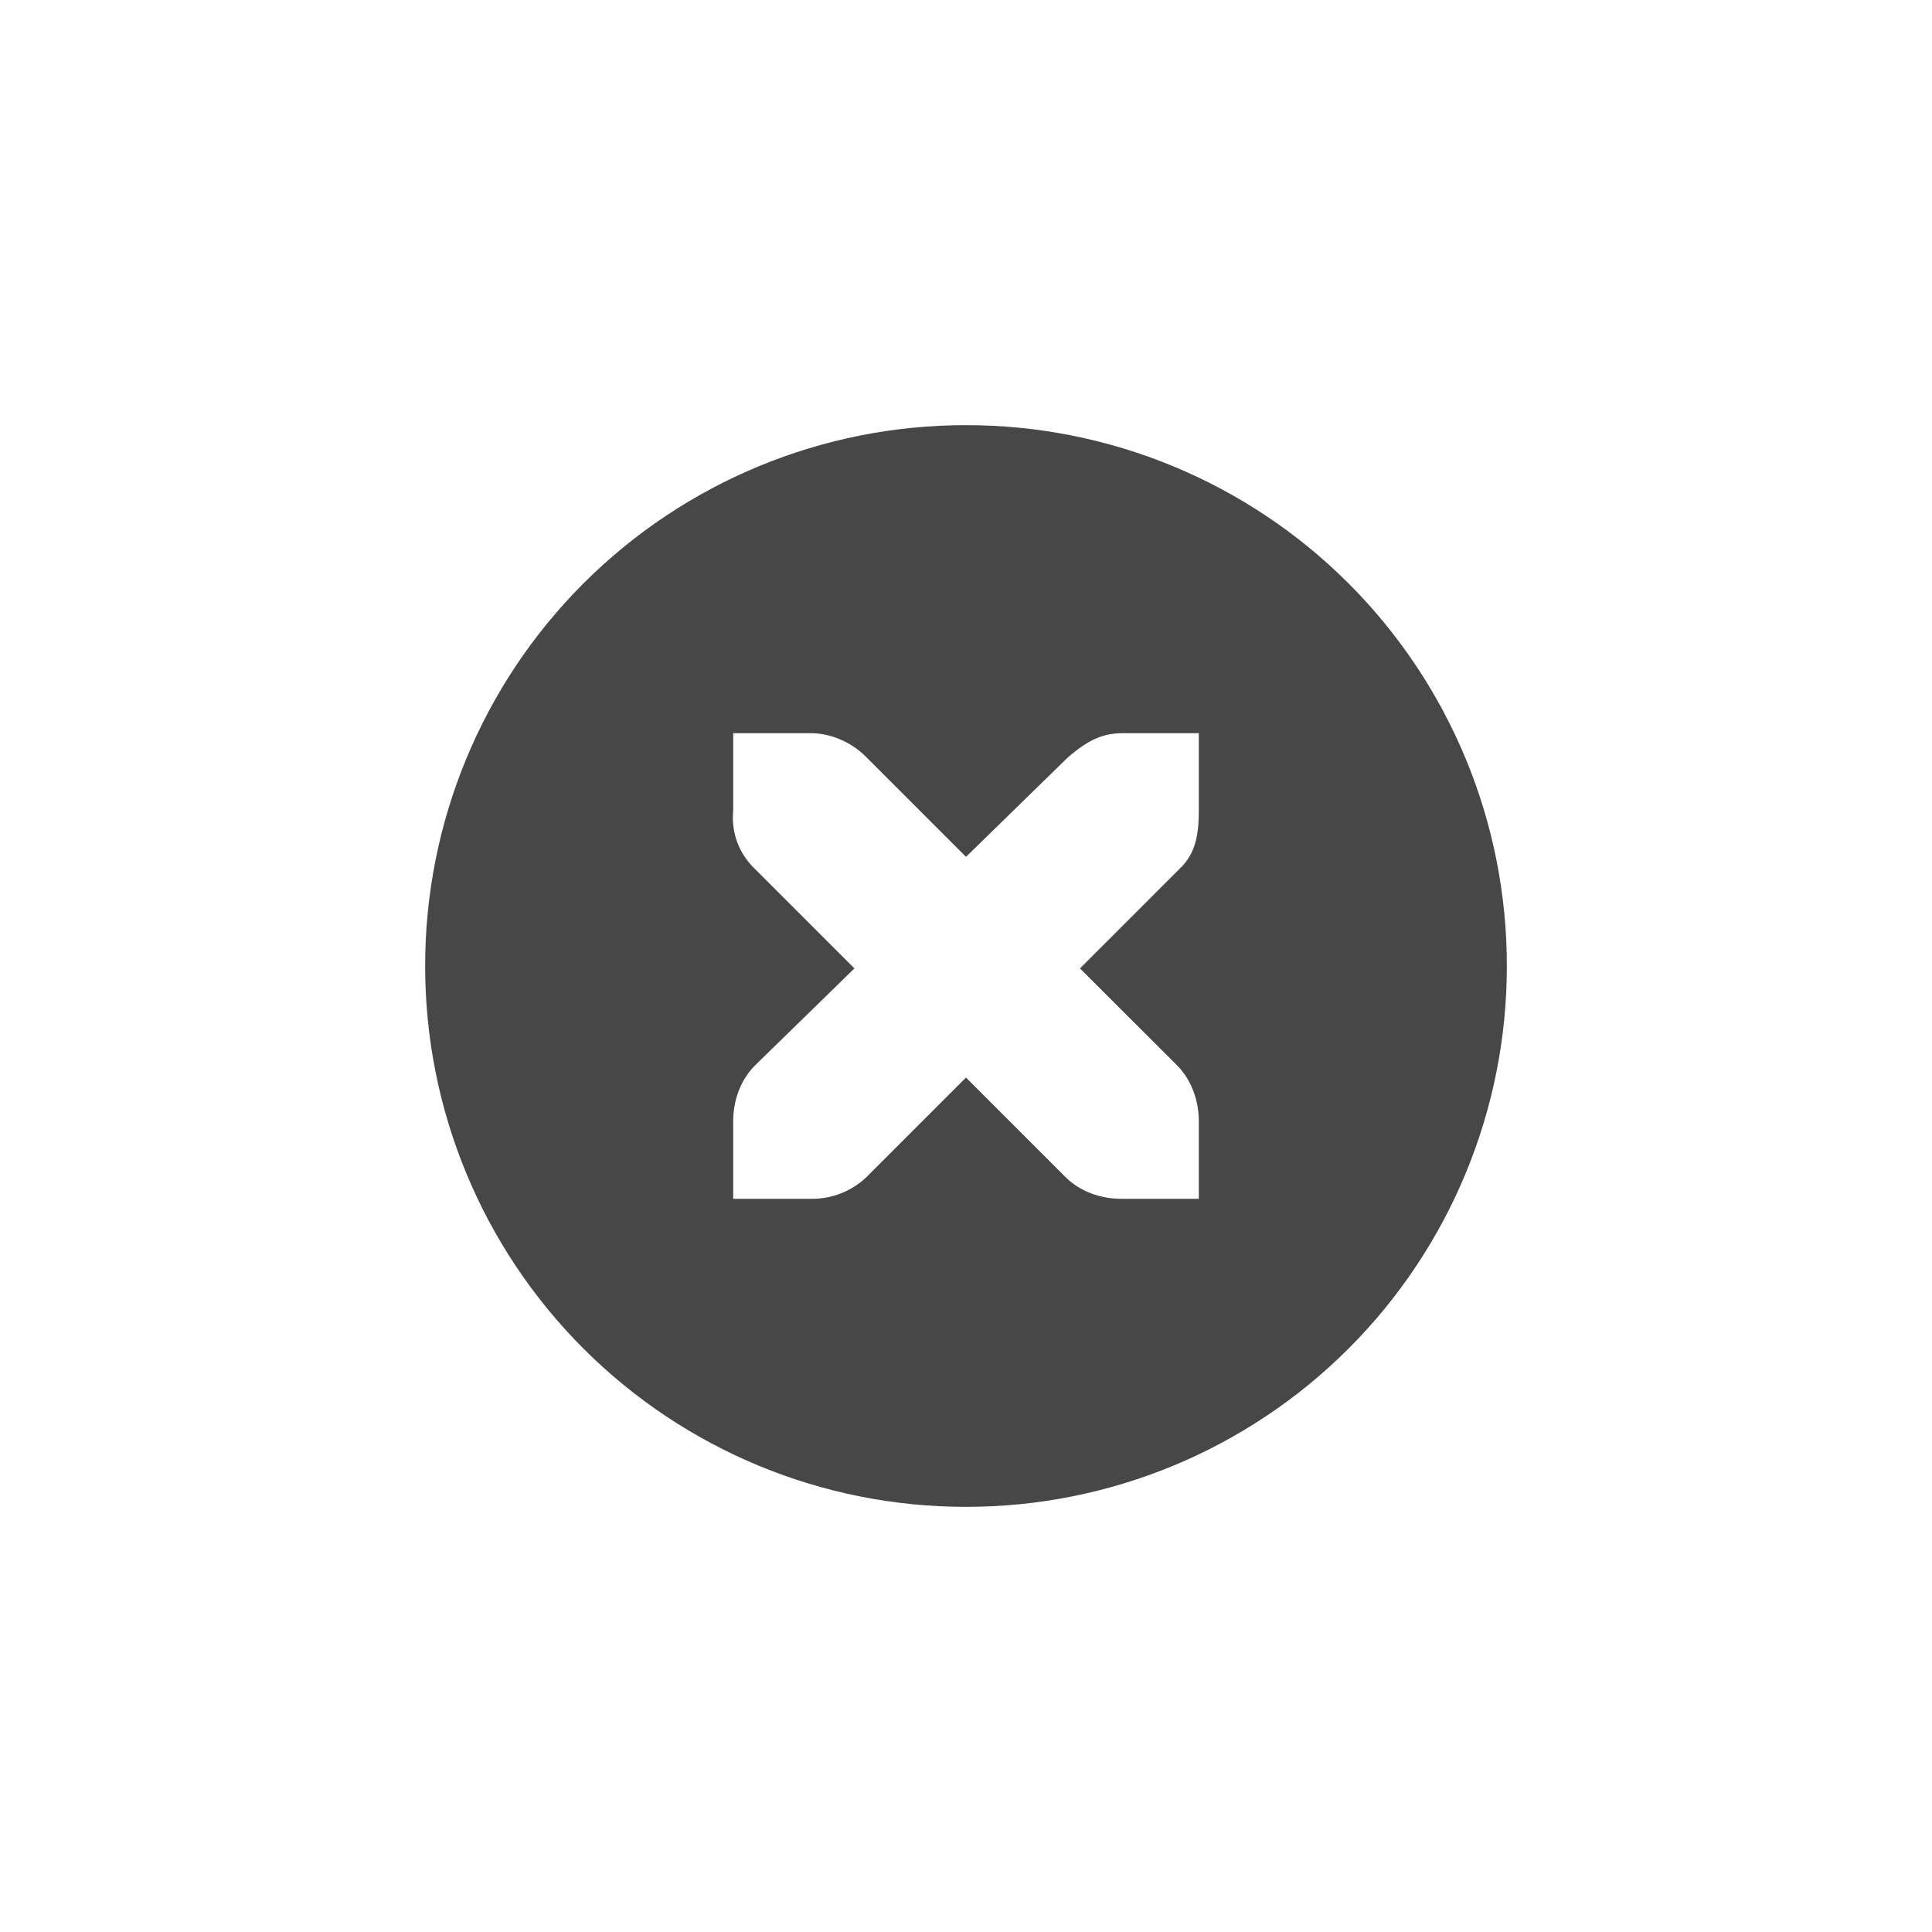
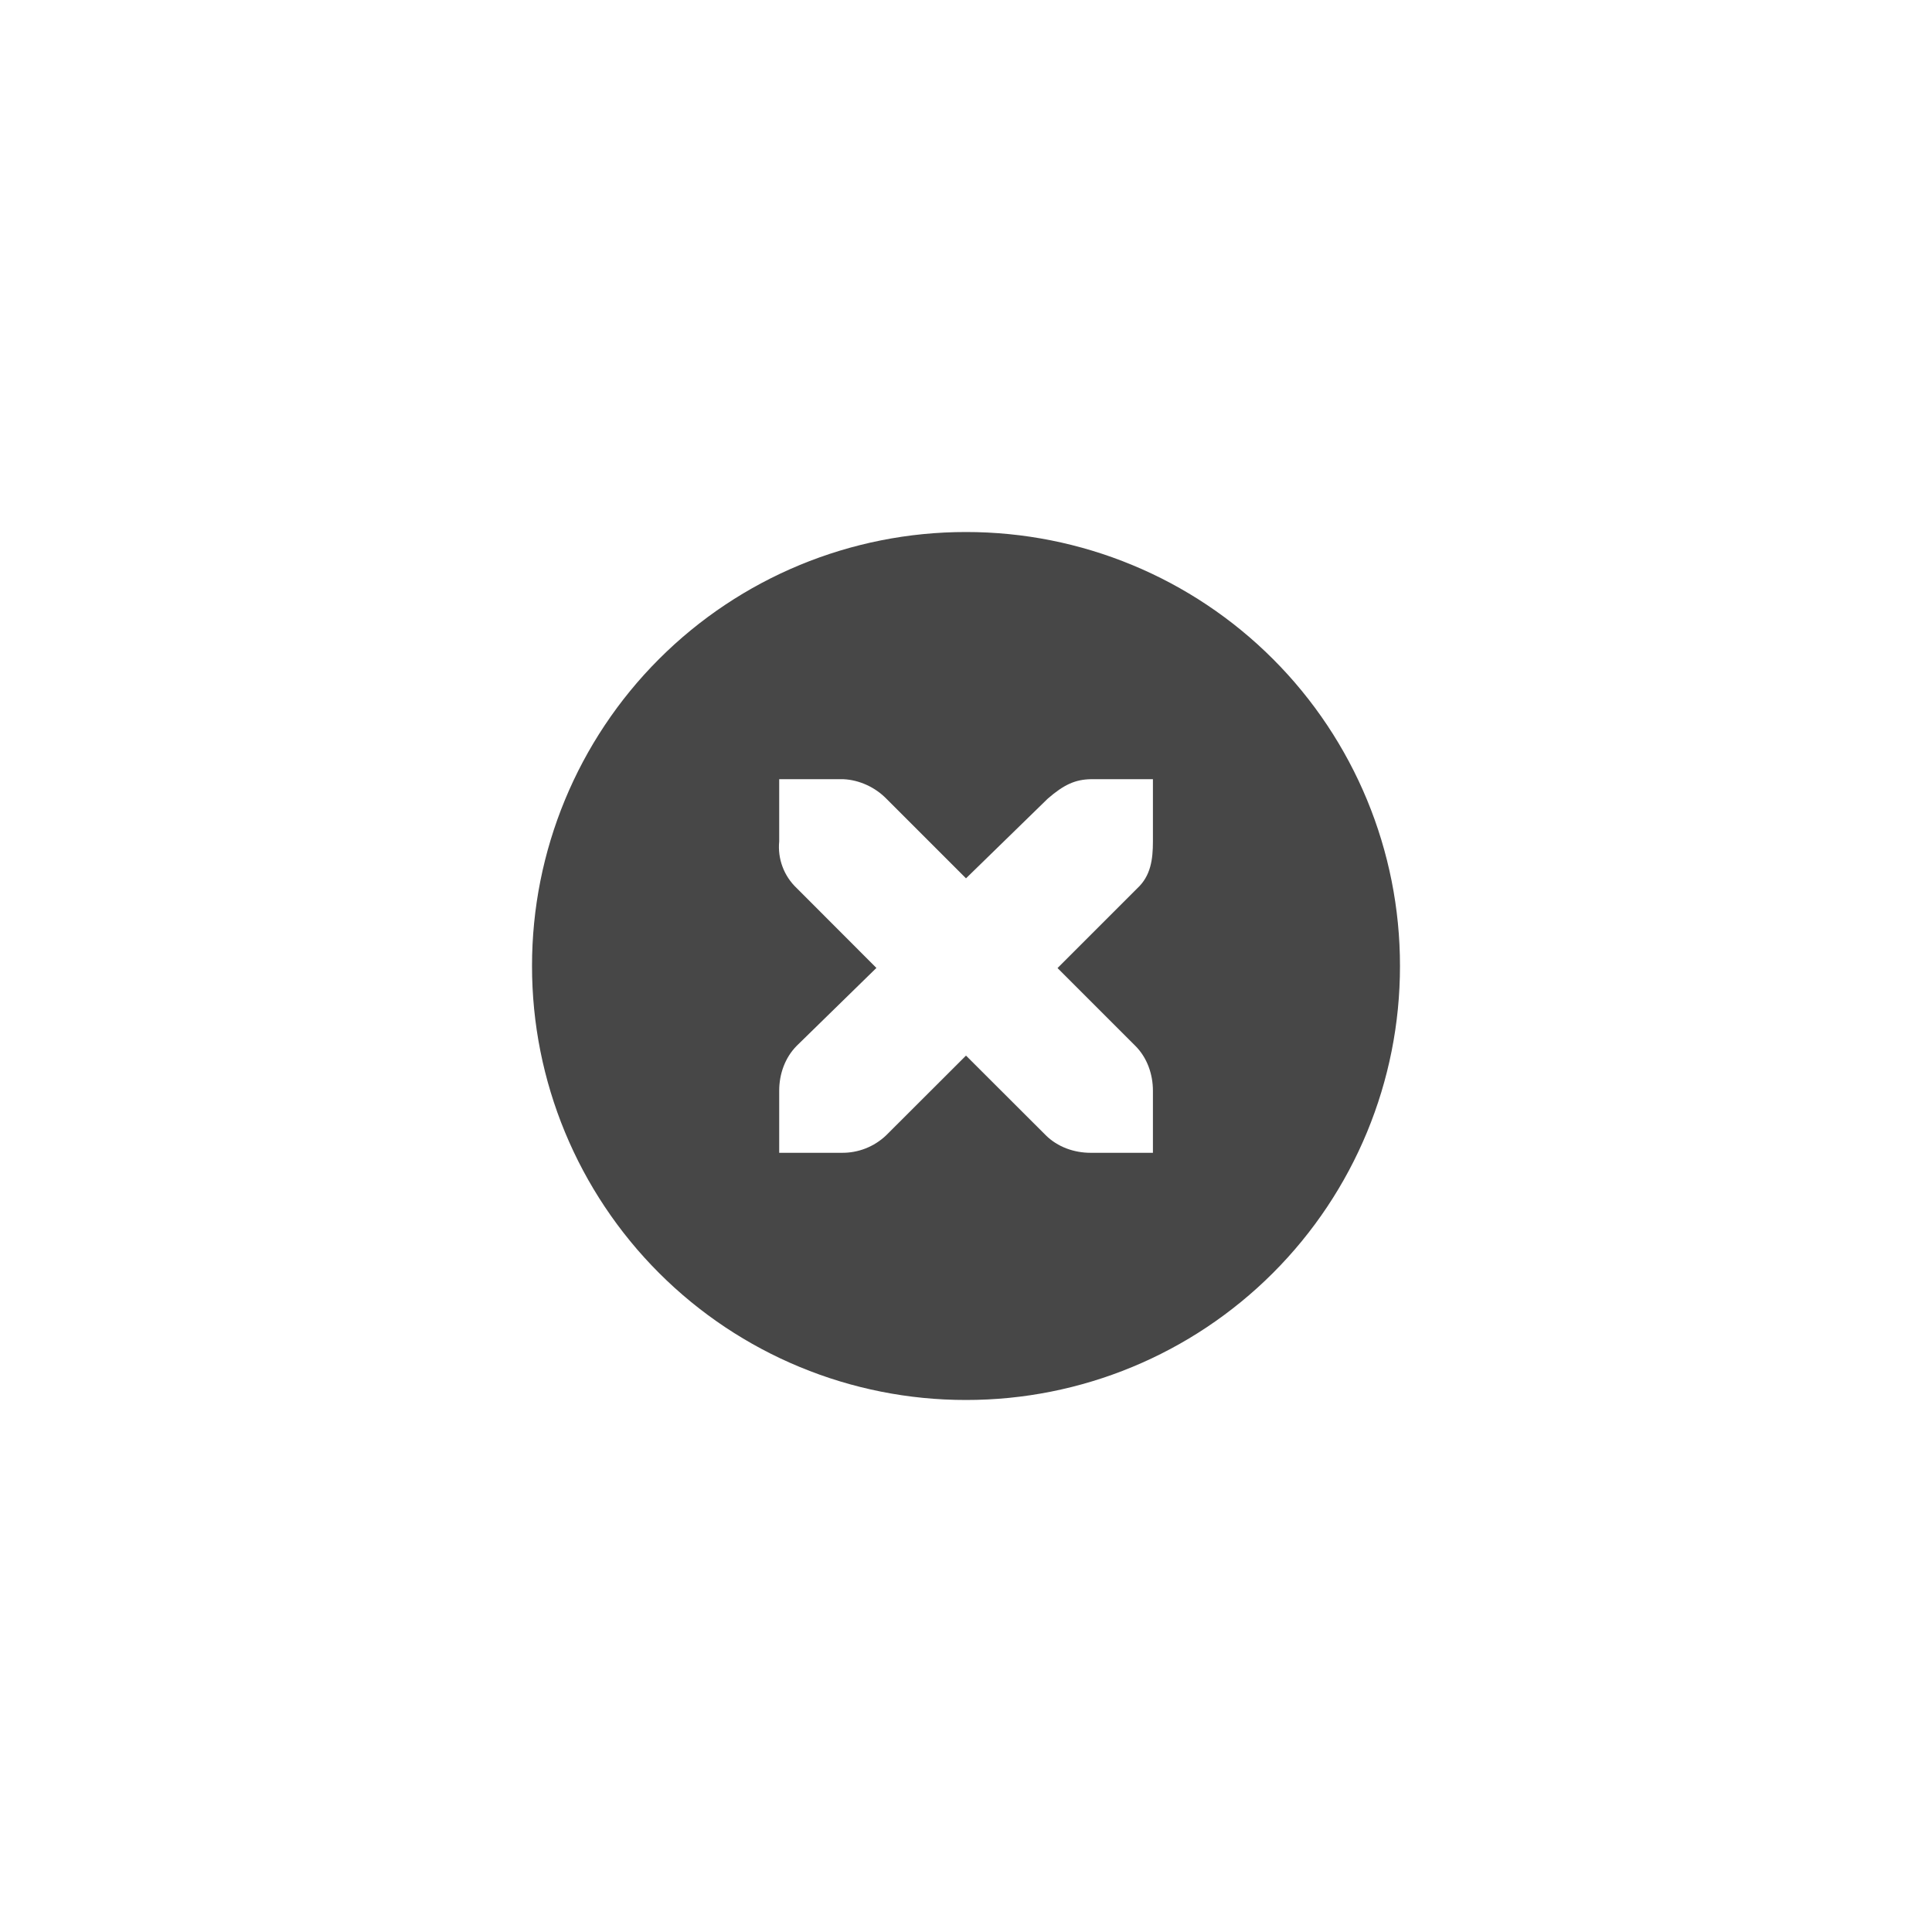
<svg xmlns="http://www.w3.org/2000/svg" width="16" height="16" version="1.1" id="svg4">
  <defs id="defs8" />
-   <path d="M 8,3.521 A 4.475,4.475 0 0 0 3.521,8 4.475,4.475 0 0 0 8,12.479 4.475,4.475 0 0 0 12.479,8 4.475,4.475 0 0 0 8,3.521 Z M 6.072,6.072 h 0.663 c 0.164,0.007 0.328,0.083 0.442,0.201 L 8,7.096 8.843,6.273 C 9.014,6.125 9.131,6.076 9.285,6.072 h 0.643 v 0.643 c 0,0.184 -0.022,0.353 -0.161,0.482 L 8.944,8.02 9.748,8.823 C 9.868,8.944 9.928,9.115 9.928,9.285 V 9.928 H 9.285 c -0.17,0 -0.341,-0.06 -0.462,-0.181 L 8,8.924 7.177,9.747 A 0.652,0.652 0 0 1 6.715,9.928 H 6.072 V 9.285 c 0,-0.17 0.06,-0.341 0.181,-0.462 L 7.076,8.02 6.253,7.197 A 0.584,0.584 0 0 1 6.072,6.715 Z" style="line-height:normal;-inkscape-font-specification:'Andale Mono';text-indent:0;text-align:start;text-decoration-line:none;text-transform:none;stroke-width:0.643;marker:none" color="#bebebe" font-weight="400" font-family="'Andale Mono'" overflow="visible" fill="#474747" id="path2" />
+   <path d="M 8,4.406 A 3.591,3.591 0 0 0 4.406,8 3.591,3.591 0 0 0 8,11.594 3.591,3.591 0 0 0 11.594,8 3.591,3.591 0 0 0 8,4.406 Z M 6.453,6.453 h 0.532 c 0.132,0.006 0.263,0.067 0.355,0.161 L 8,7.274 8.677,6.614 C 8.814,6.495 8.907,6.456 9.032,6.453 h 0.516 v 0.516 c 0,0.148 -0.018,0.284 -0.129,0.387 l -0.661,0.661 0.645,0.645 c 0.097,0.097 0.145,0.234 0.145,0.371 V 9.547 H 9.032 c -0.137,0 -0.273,-0.048 -0.371,-0.145 L 8,8.742 7.339,9.402 A 0.524,0.524 0 0 1 6.968,9.547 H 6.453 V 9.032 c 0,-0.137 0.048,-0.273 0.145,-0.371 L 7.258,8.016 6.598,7.355 A 0.469,0.469 0 0 1 6.453,6.968 Z" style="line-height:normal;-inkscape-font-specification:'Andale Mono';text-indent:0;text-align:start;text-decoration-line:none;text-transform:none;stroke-width:0.516;marker:none" color="#bebebe" font-weight="400" font-family="'Andale Mono'" overflow="visible" fill="#474747" id="path2" />
</svg>
